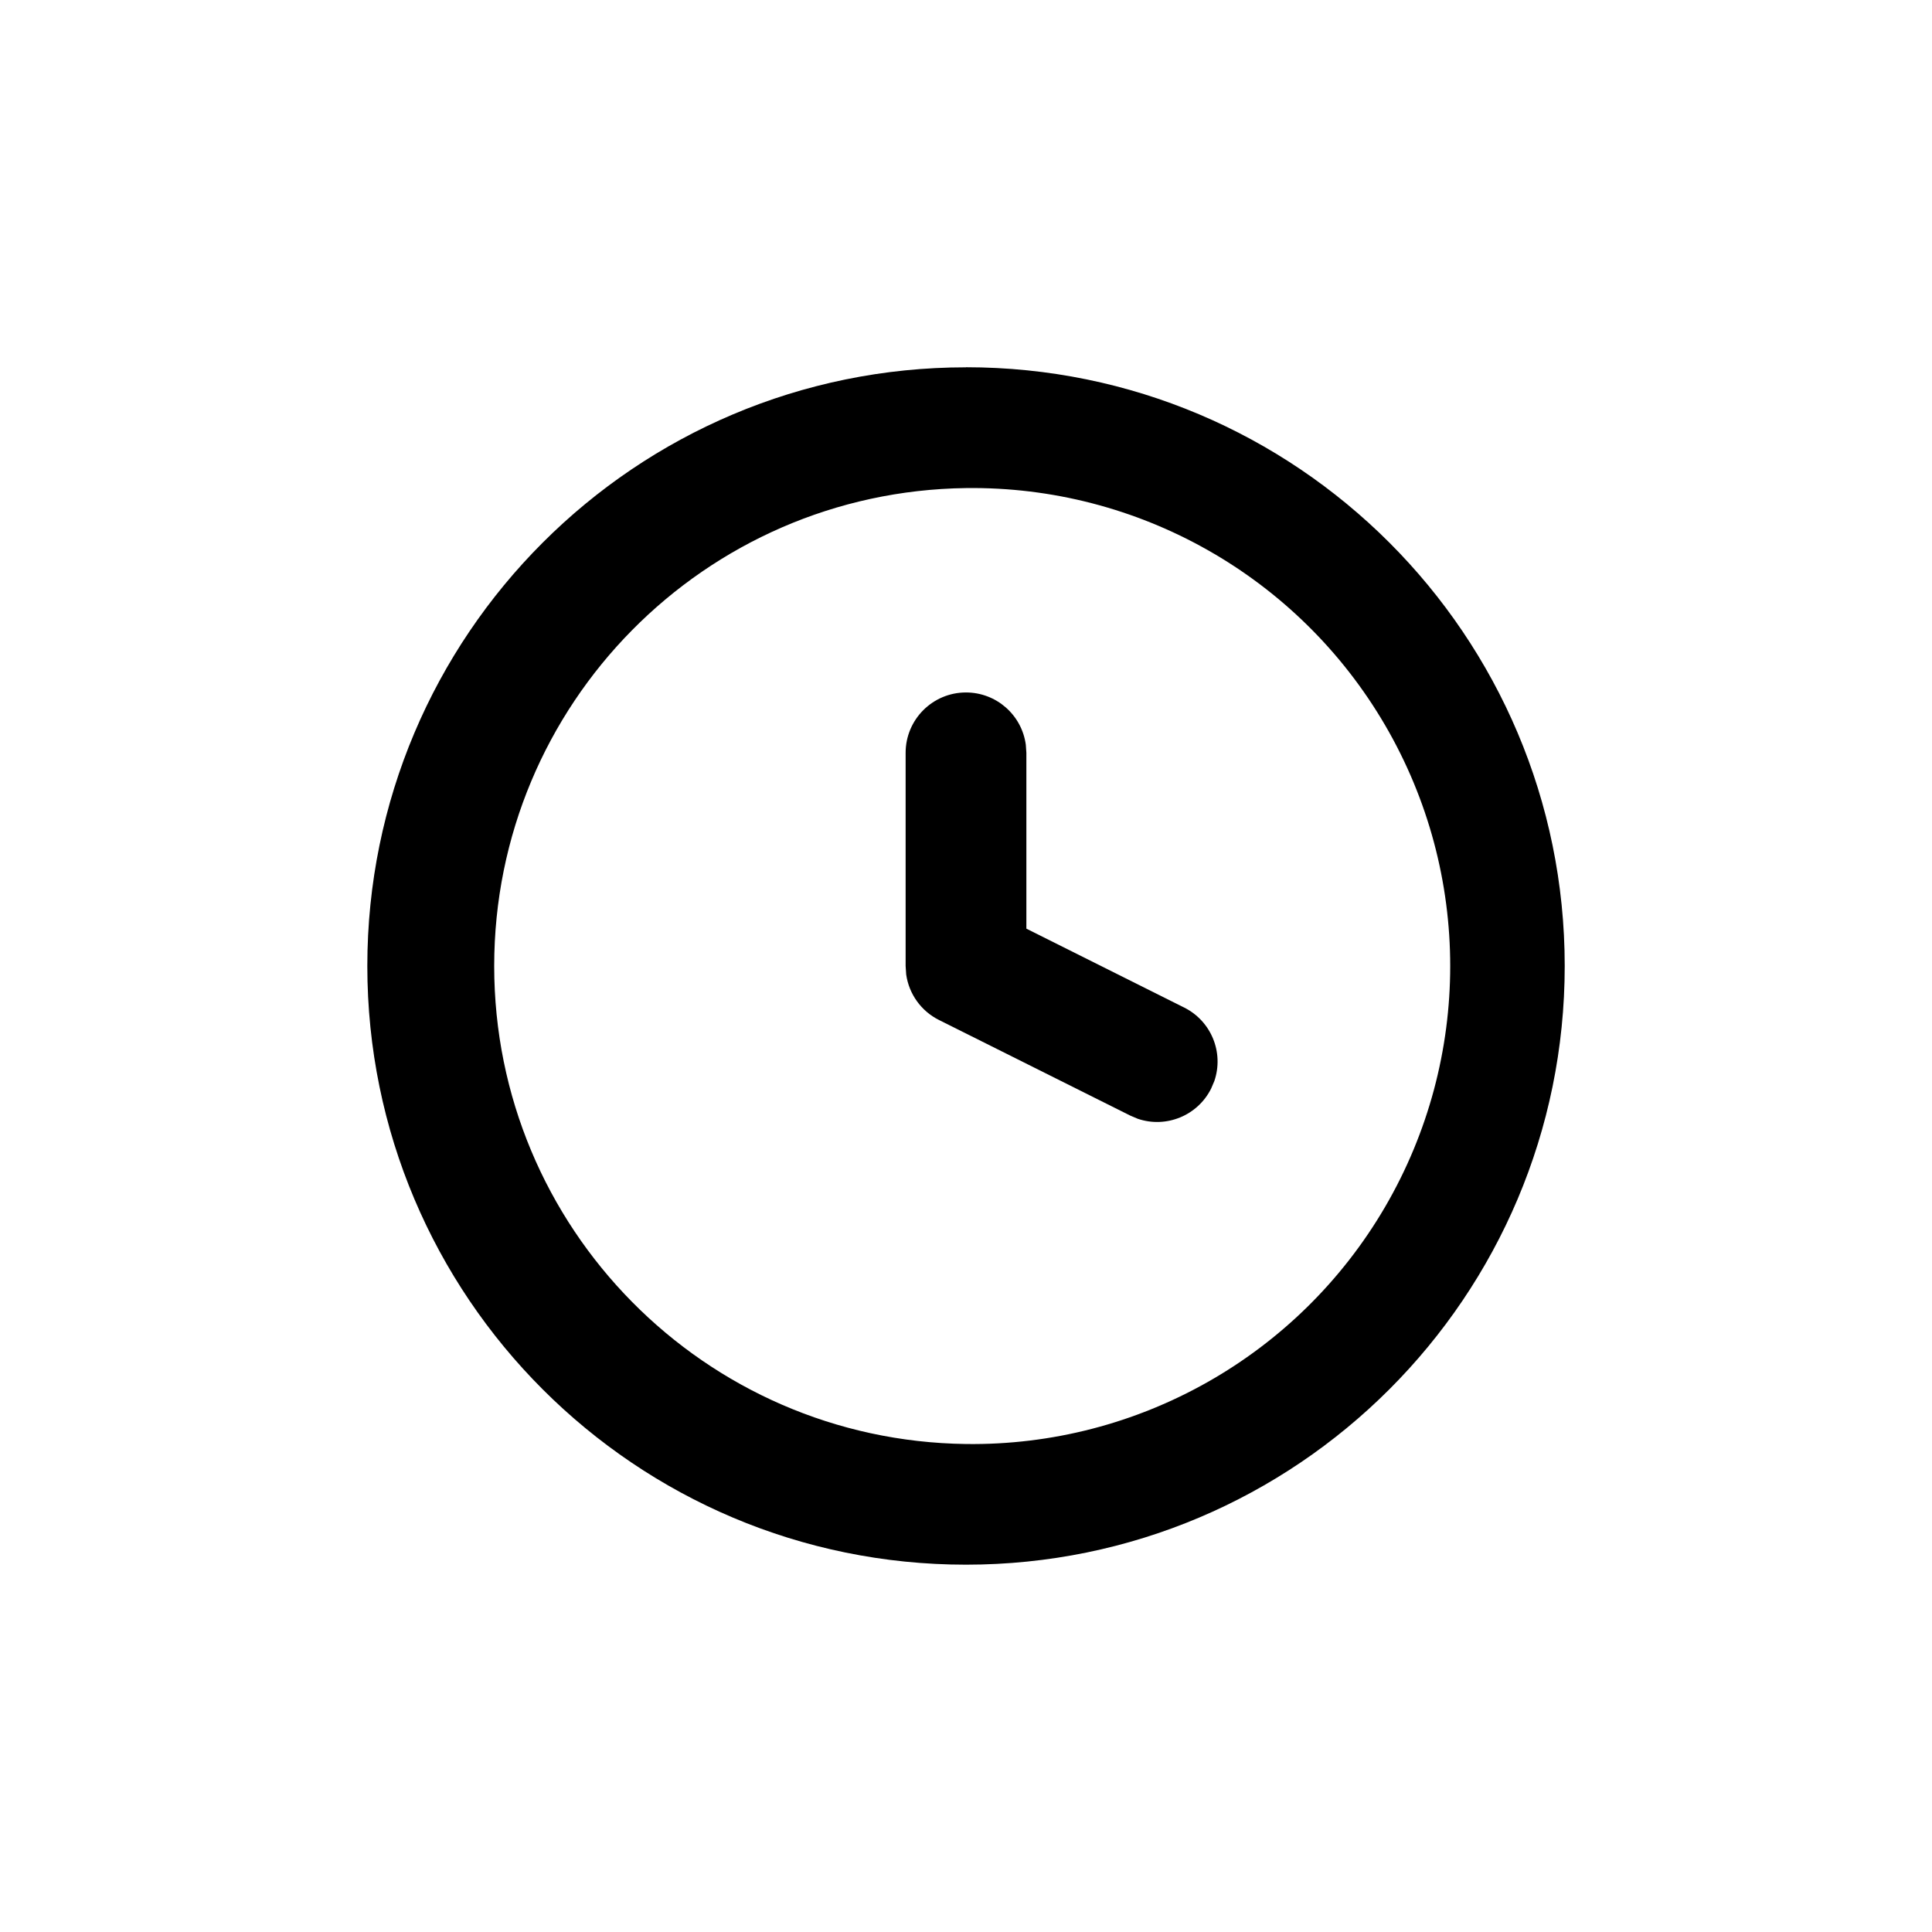
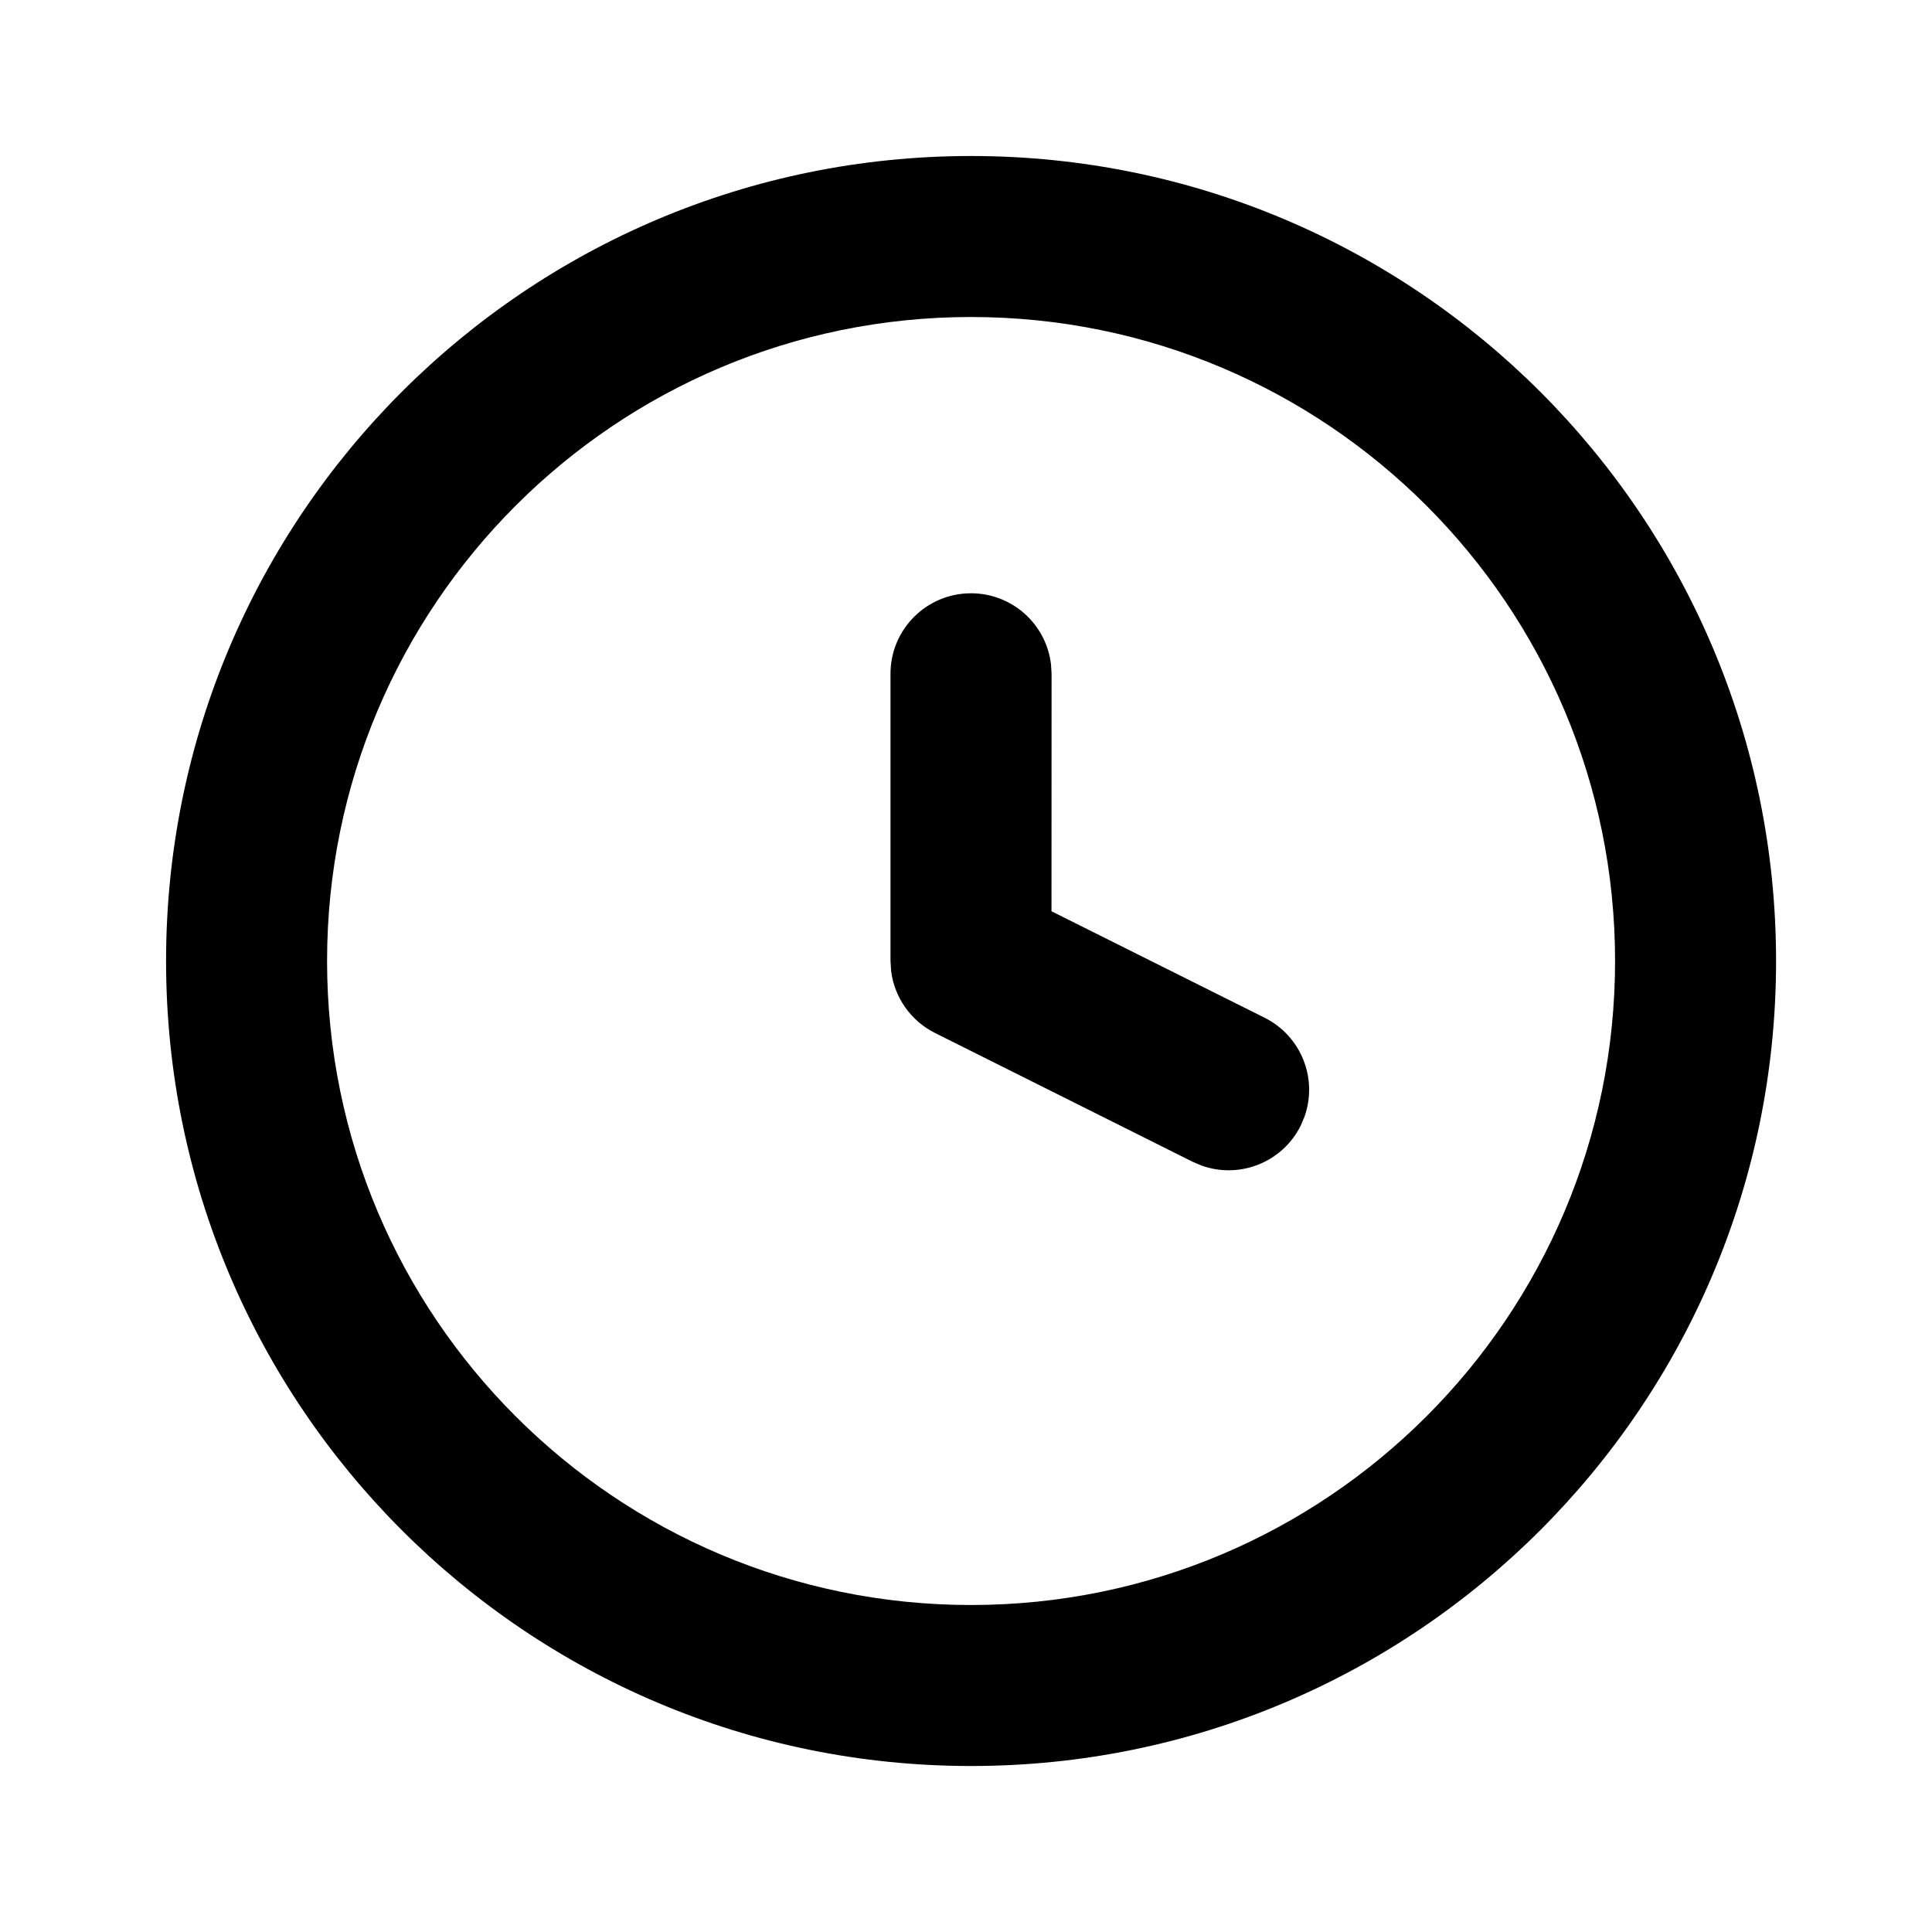
<svg xmlns="http://www.w3.org/2000/svg" width="24" height="24" viewBox="0 0 24 24">
-   <g fill="currentColor" fill-rule="nonzero">
-     <path d="M12 4.563a7.437 7.437 0 1 0 0 14.874 7.437 7.437 0 0 0 0-14.875zm0 1.5a5.938 5.938 0 1 1 0 11.875 5.938 5.938 0 0 1 0-11.875z" />
-     <path d="M12 8.602a.75.75 0 0 1 .743.649l.007.101v2.184l1.96.98a.75.75 0 0 1 .375.913l-.04.094a.75.75 0 0 1-.911.375l-.094-.04-2.375-1.187a.75.75 0 0 1-.408-.566L11.25 12V9.352a.75.75 0 0 1 .75-.75z" />
-   </g>
+   <path d="M12.063 1.938c5.522 0 10 4.477 10 10 0 5.522-4.478 10-10 10-5.523 0-10-4.478-10-10 0-5.523 4.477-10 10-10zm0 2a8 8 0 1 0 0 16 8 8 0 0 0 0-16zm0 3.432a1 1 0 0 1 .993.884l.007.116-.001 2.95 2.648 1.323a1 1 0 0 1 .493 1.234l-.046.108a1 1 0 0 1-1.234.493l-.108-.046-3.2-1.6a1 1 0 0 1-.545-.77l-.008-.124V8.37a1 1 0 0 1 1-1z" fill="currentColor" fill-rule="nonzero" />
</svg>
